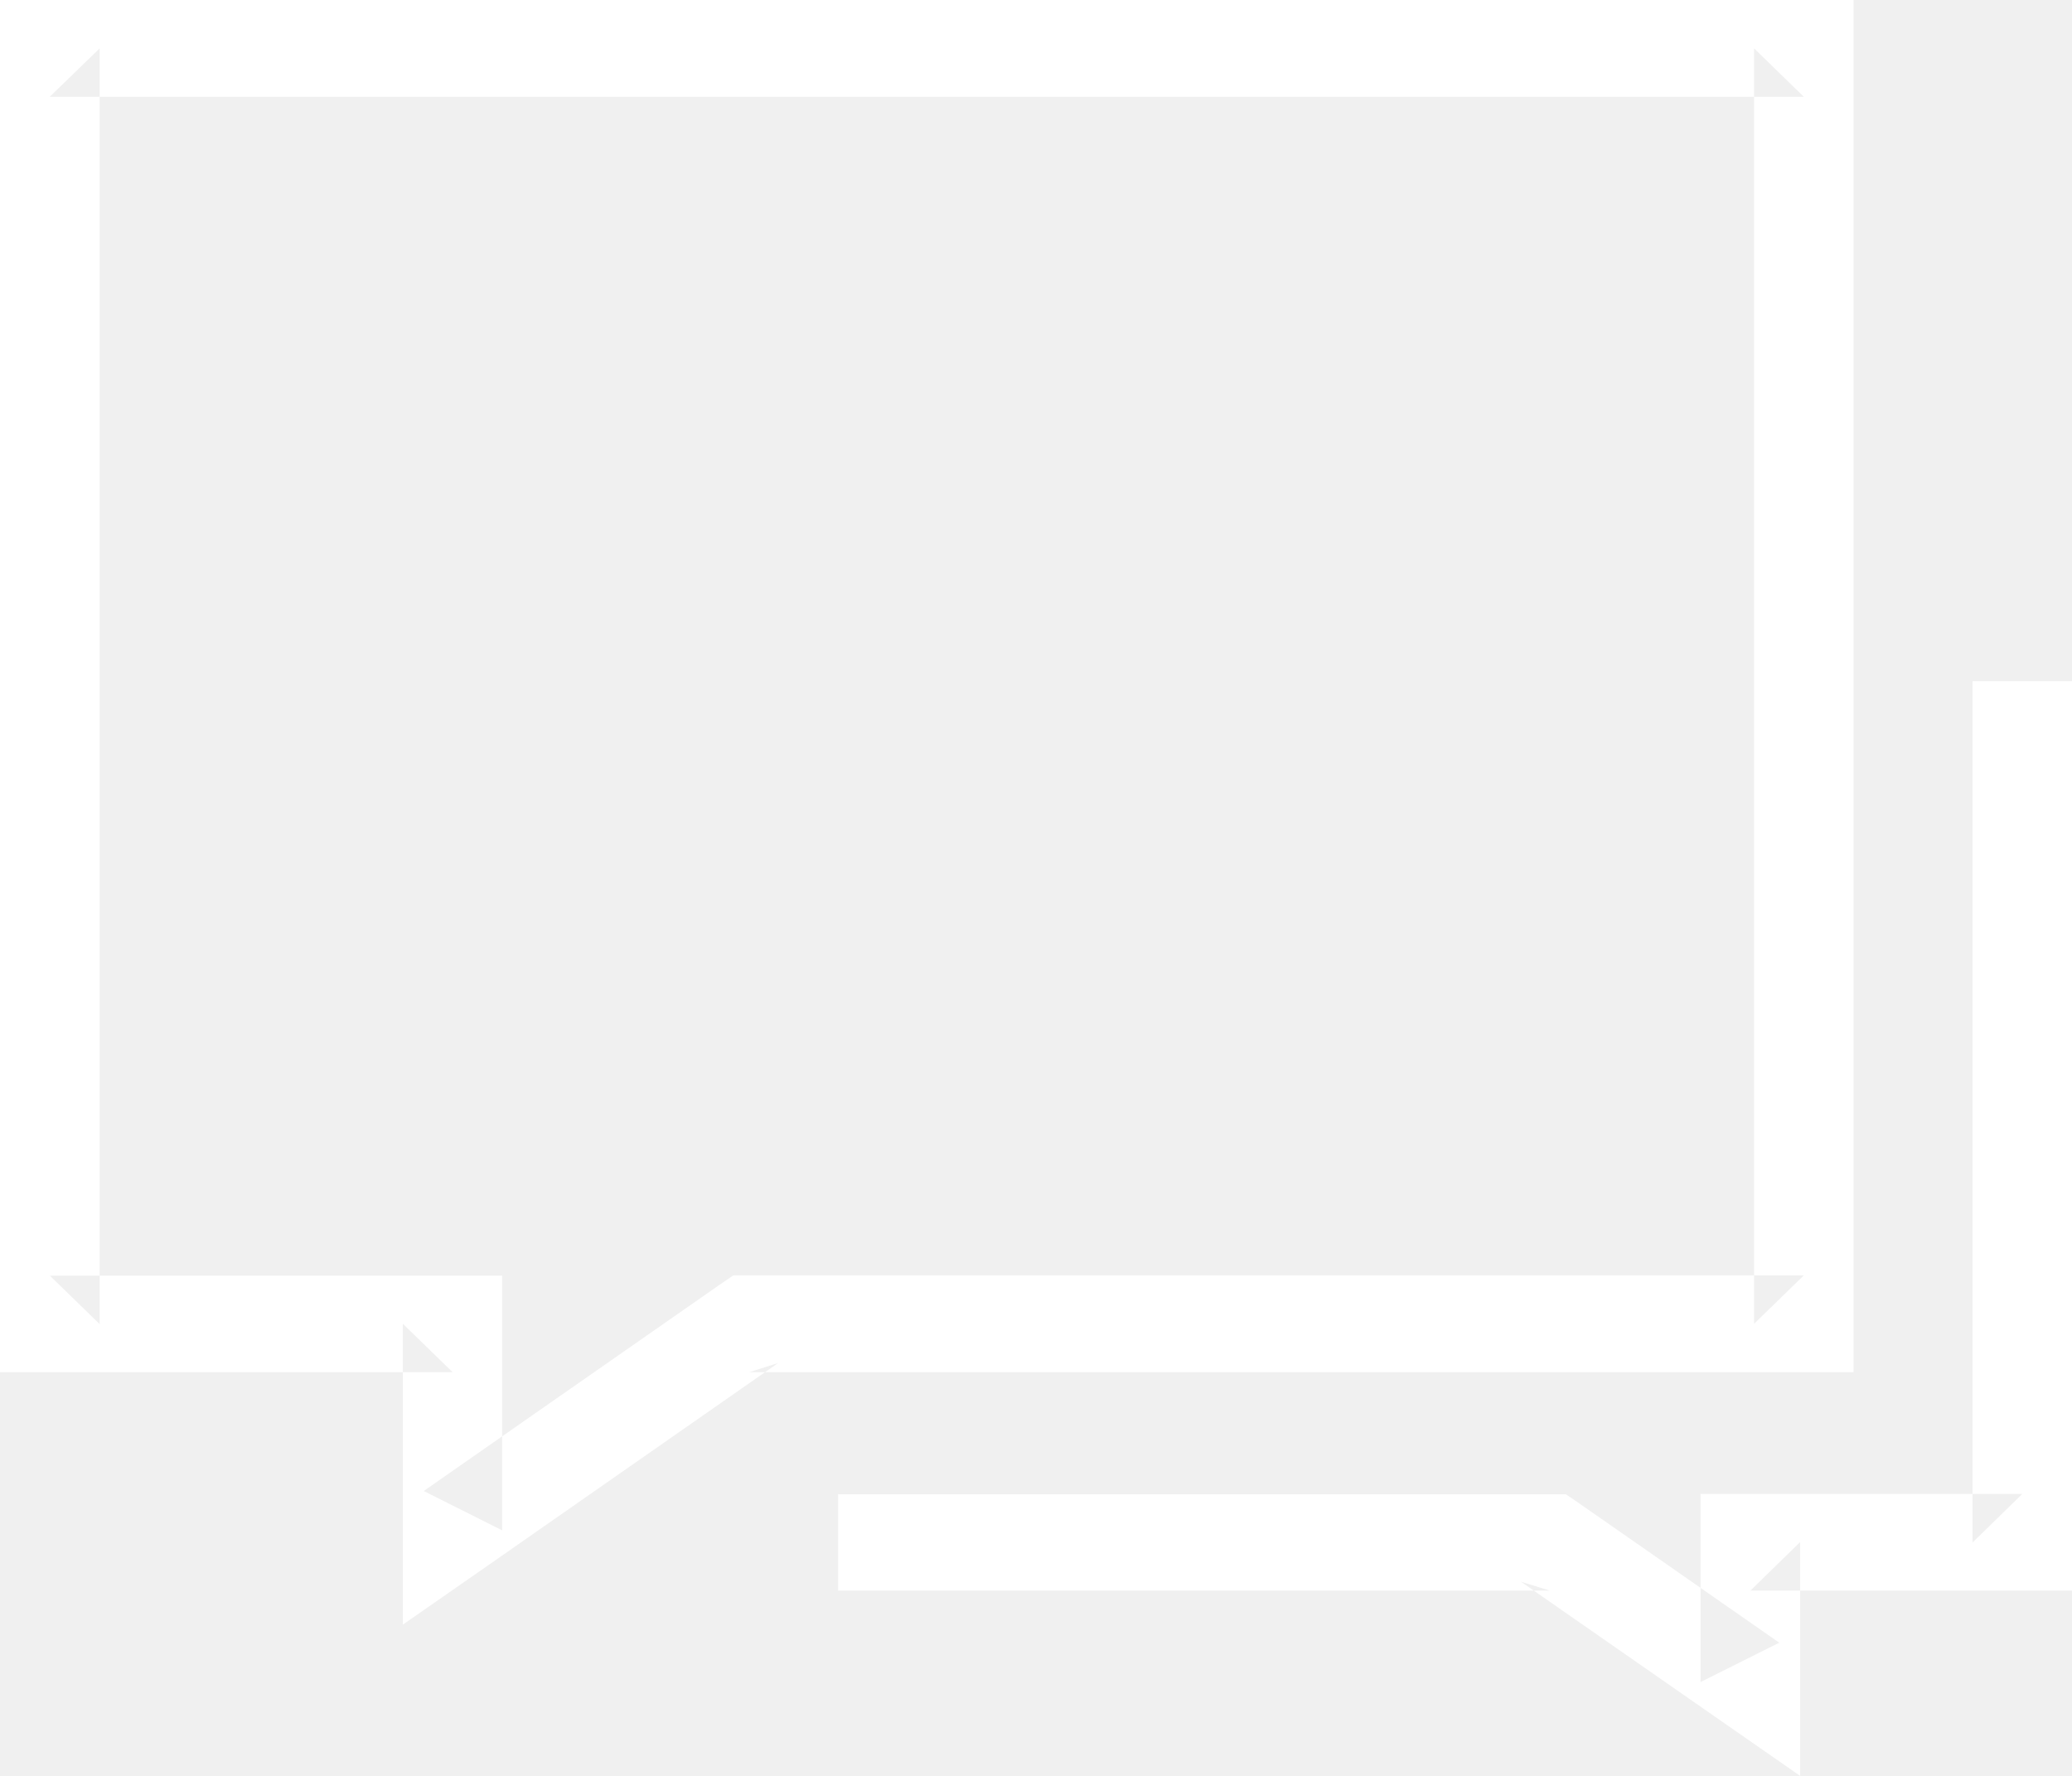
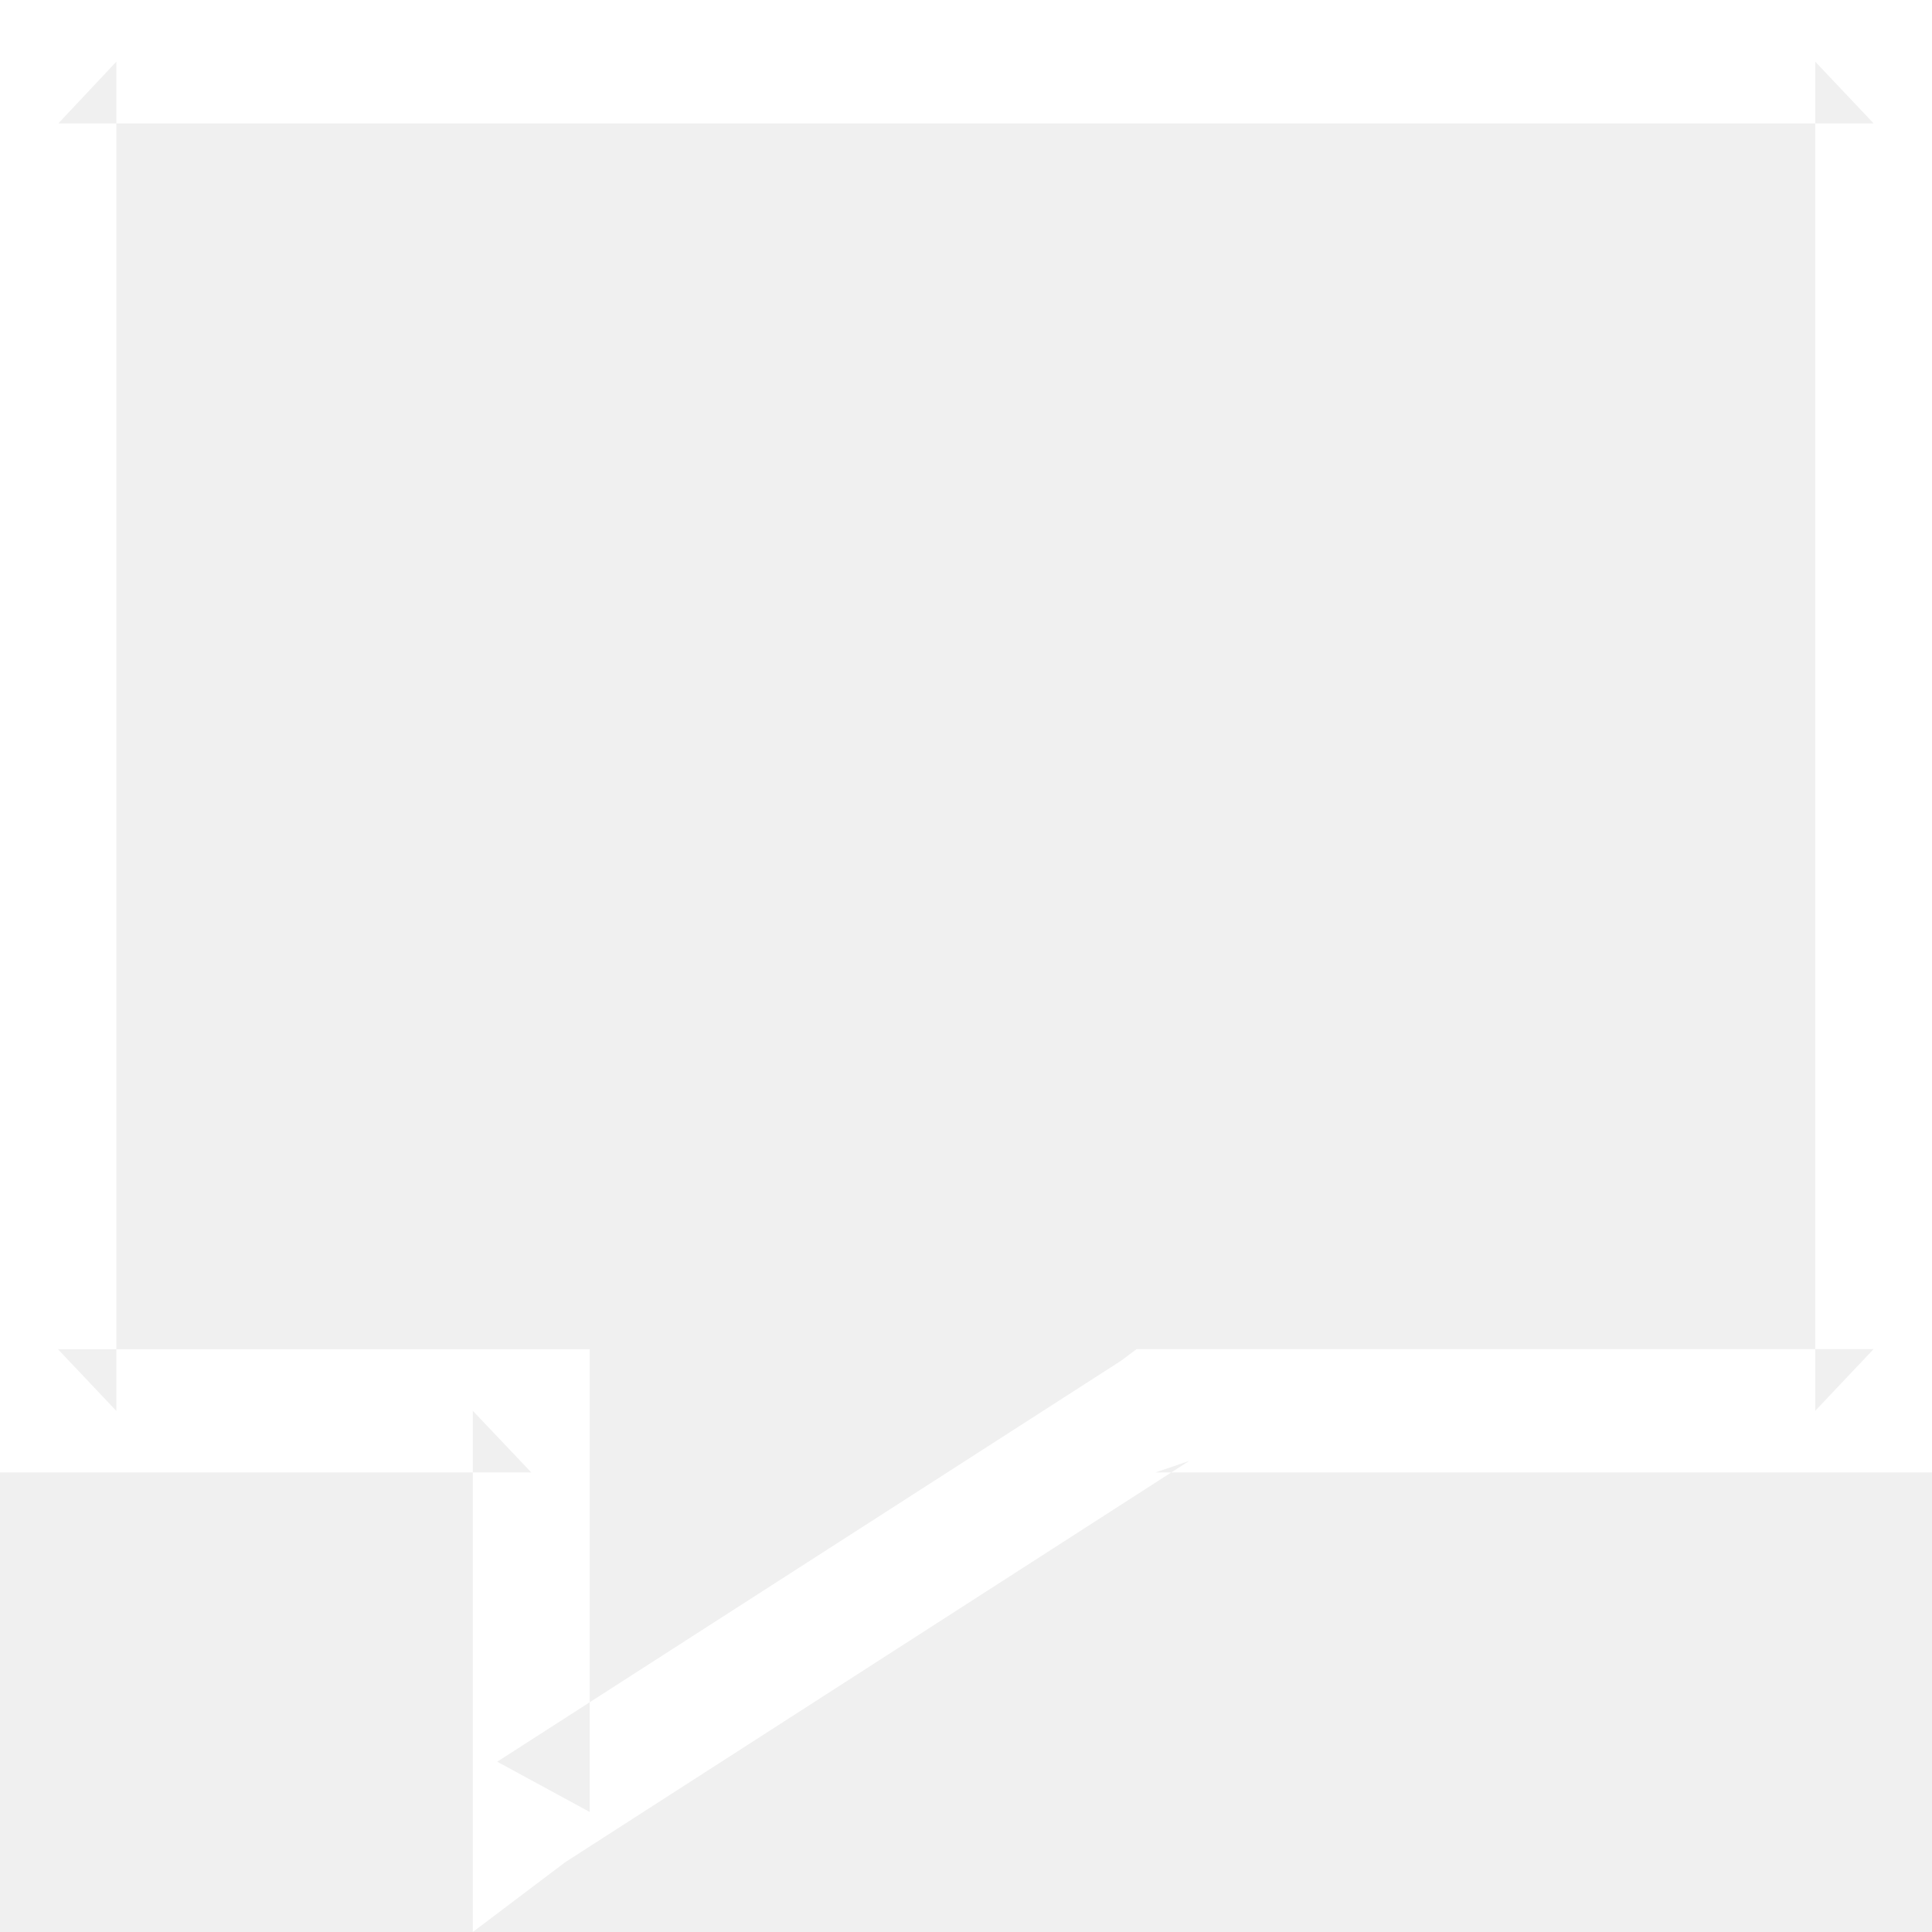
- <svg xmlns="http://www.w3.org/2000/svg" width="14" height="12" viewBox="0 0 14 12">
+ <svg xmlns="http://www.w3.org/2000/svg" width="14" height="14" viewBox="0 0 14 14">
  <g fill="none" fill-rule="evenodd">
    <g fill="#fff">
      <g>
-         <path d="M12.188 8.618H4.955l-.088.06-2.004 1.397.53.266V8.62H.337l.336.327V.327L.336.654h11.852l-.336-.327v8.618l.336-.327zm0 .654h.336V0H0v9.272h3.058l-.336-.327v2.033l.532-.37L5.258 9.21l-.195.062h7.125zm-6.526 1.476h4.81l-.195-.06 1.354.942.532.37V10.42l-.336.328H14V4.603h-.672v5.82l.336-.328H11.49v1.271l.532-.266-1.354-.943-.088-.06H5.663v.653z" />
+         <path d="M8.372 9.776h-.136l-.11.083-4.523 2.907.67.364V9.777H.42l.423.447V.447L.423.894h13.154l-.423-.447v9.776l.423-.447H8.372zM14 10.67V0H0V10.67H3.85l-.424-.447V14l.67-.506 4.522-2.908-.246.084H14z" />
      </g>
    </g>
  </g>
</svg>
